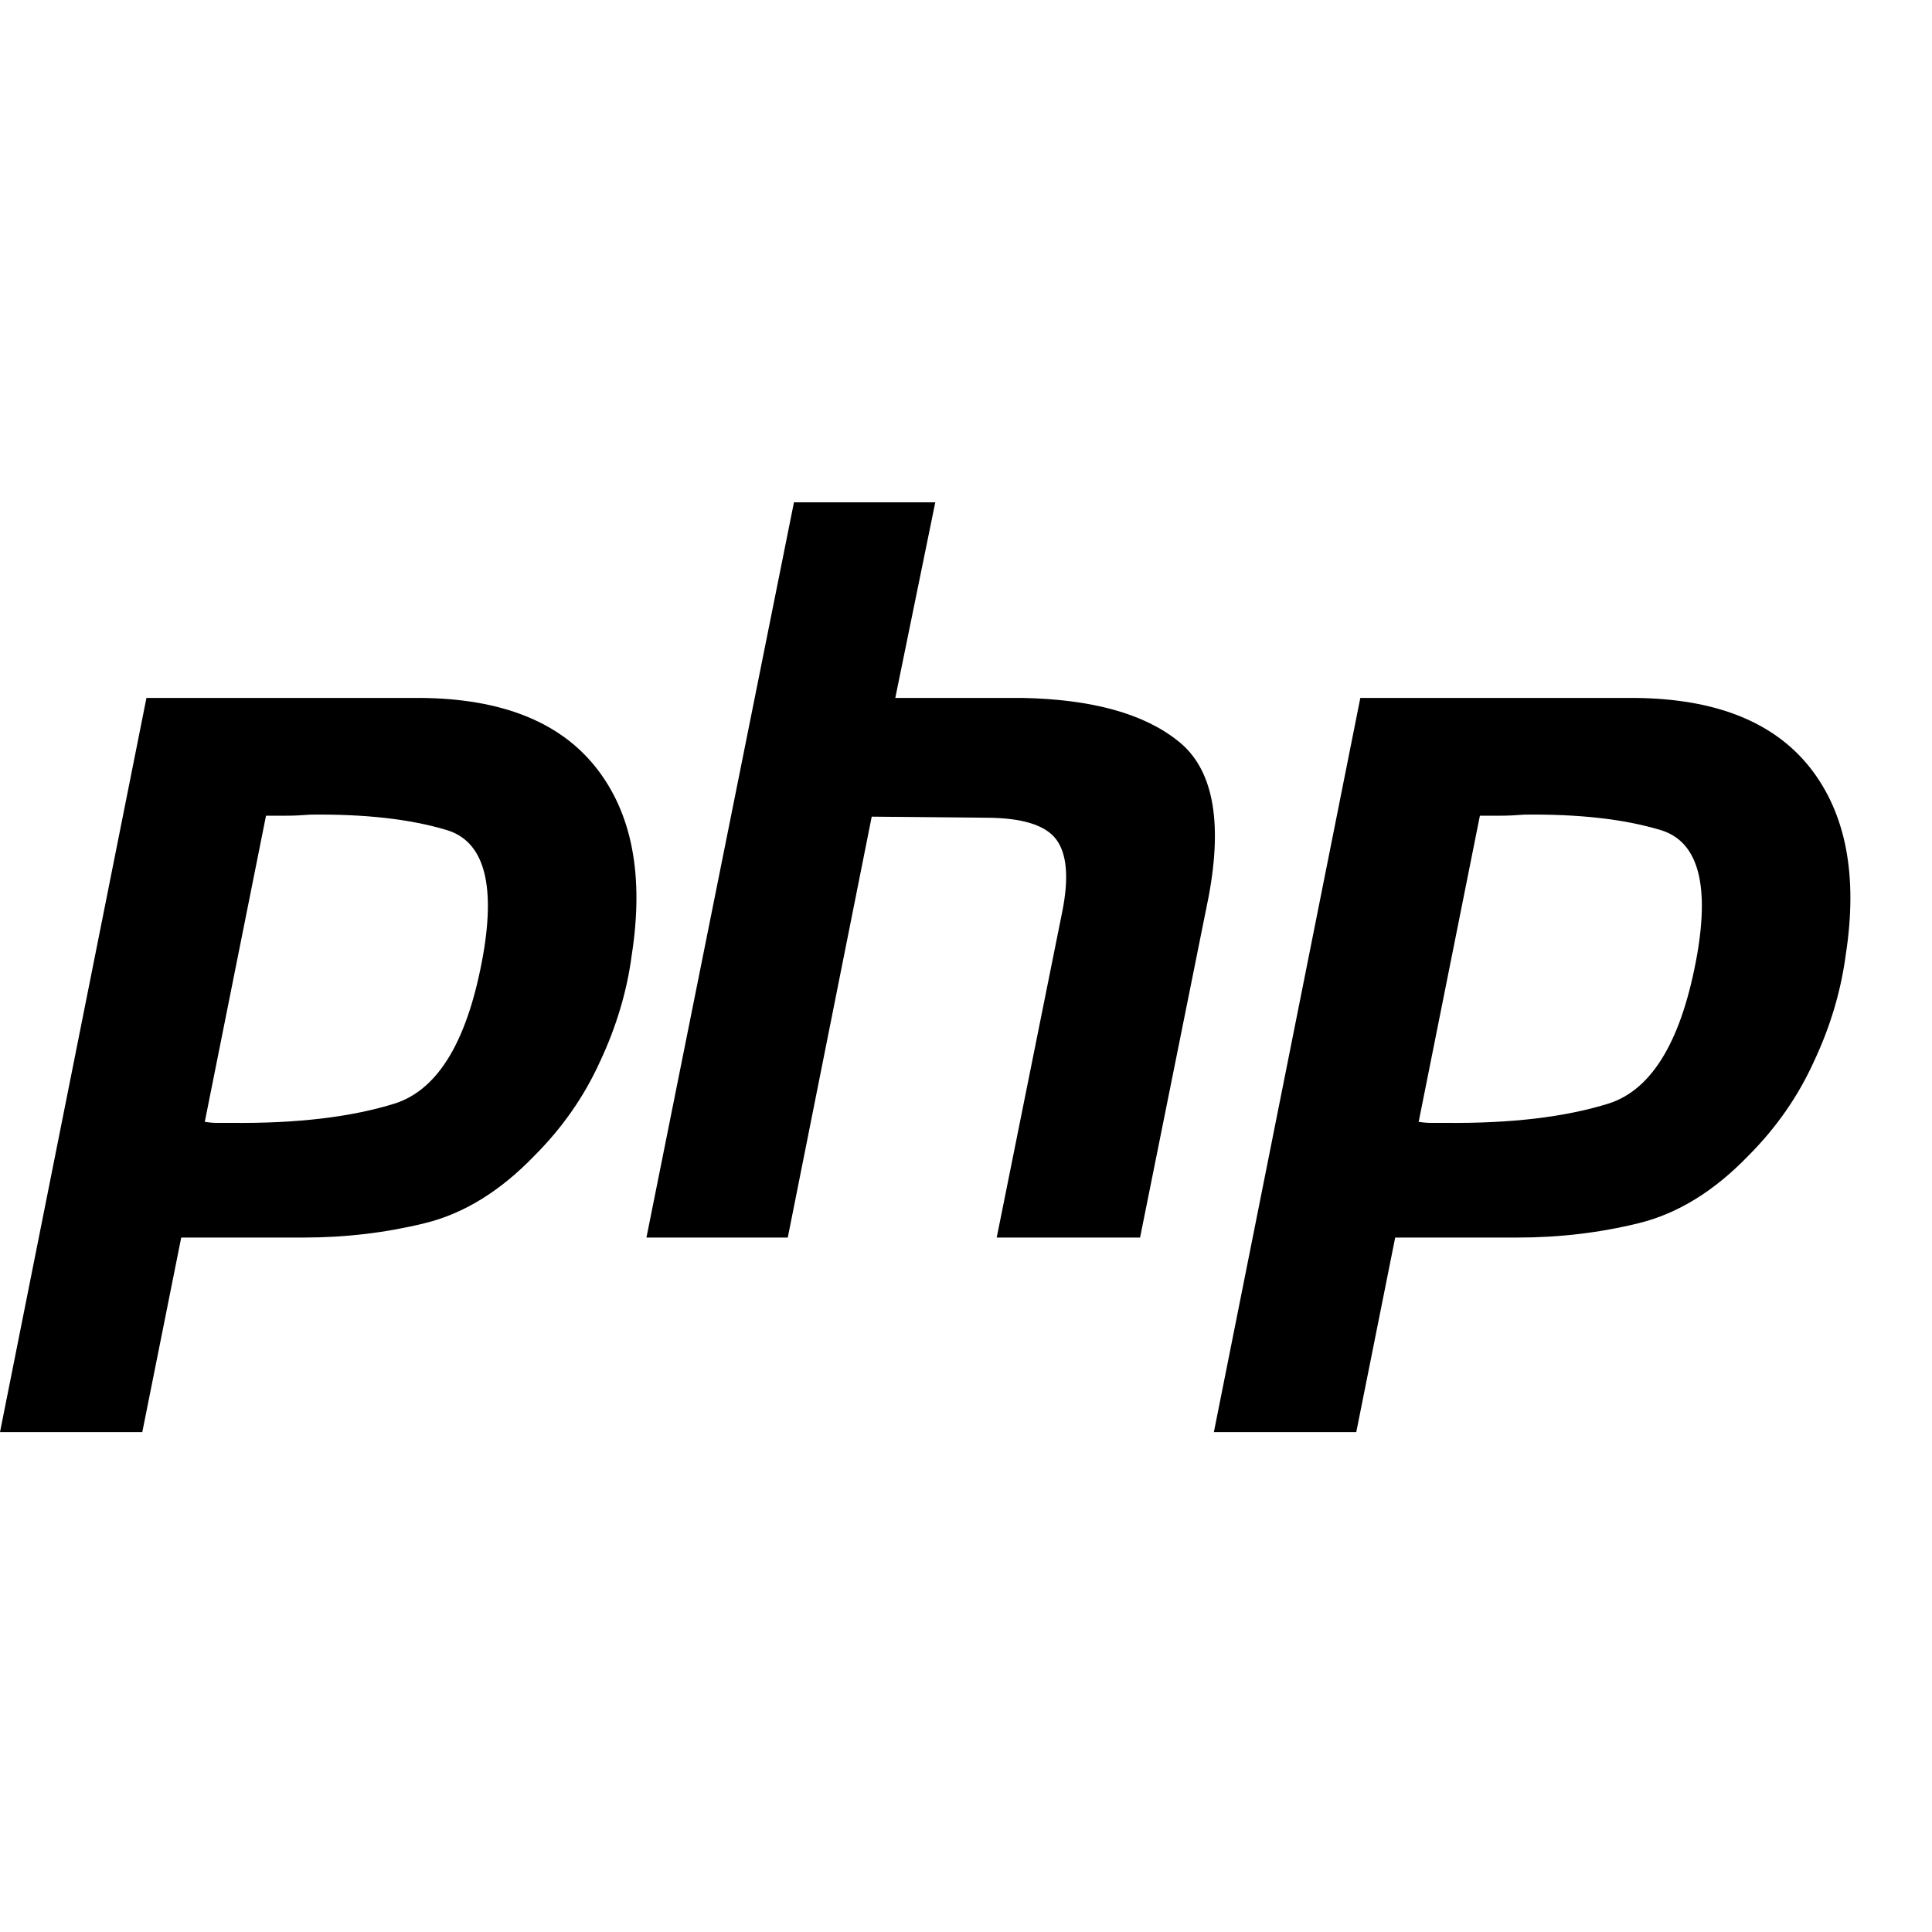
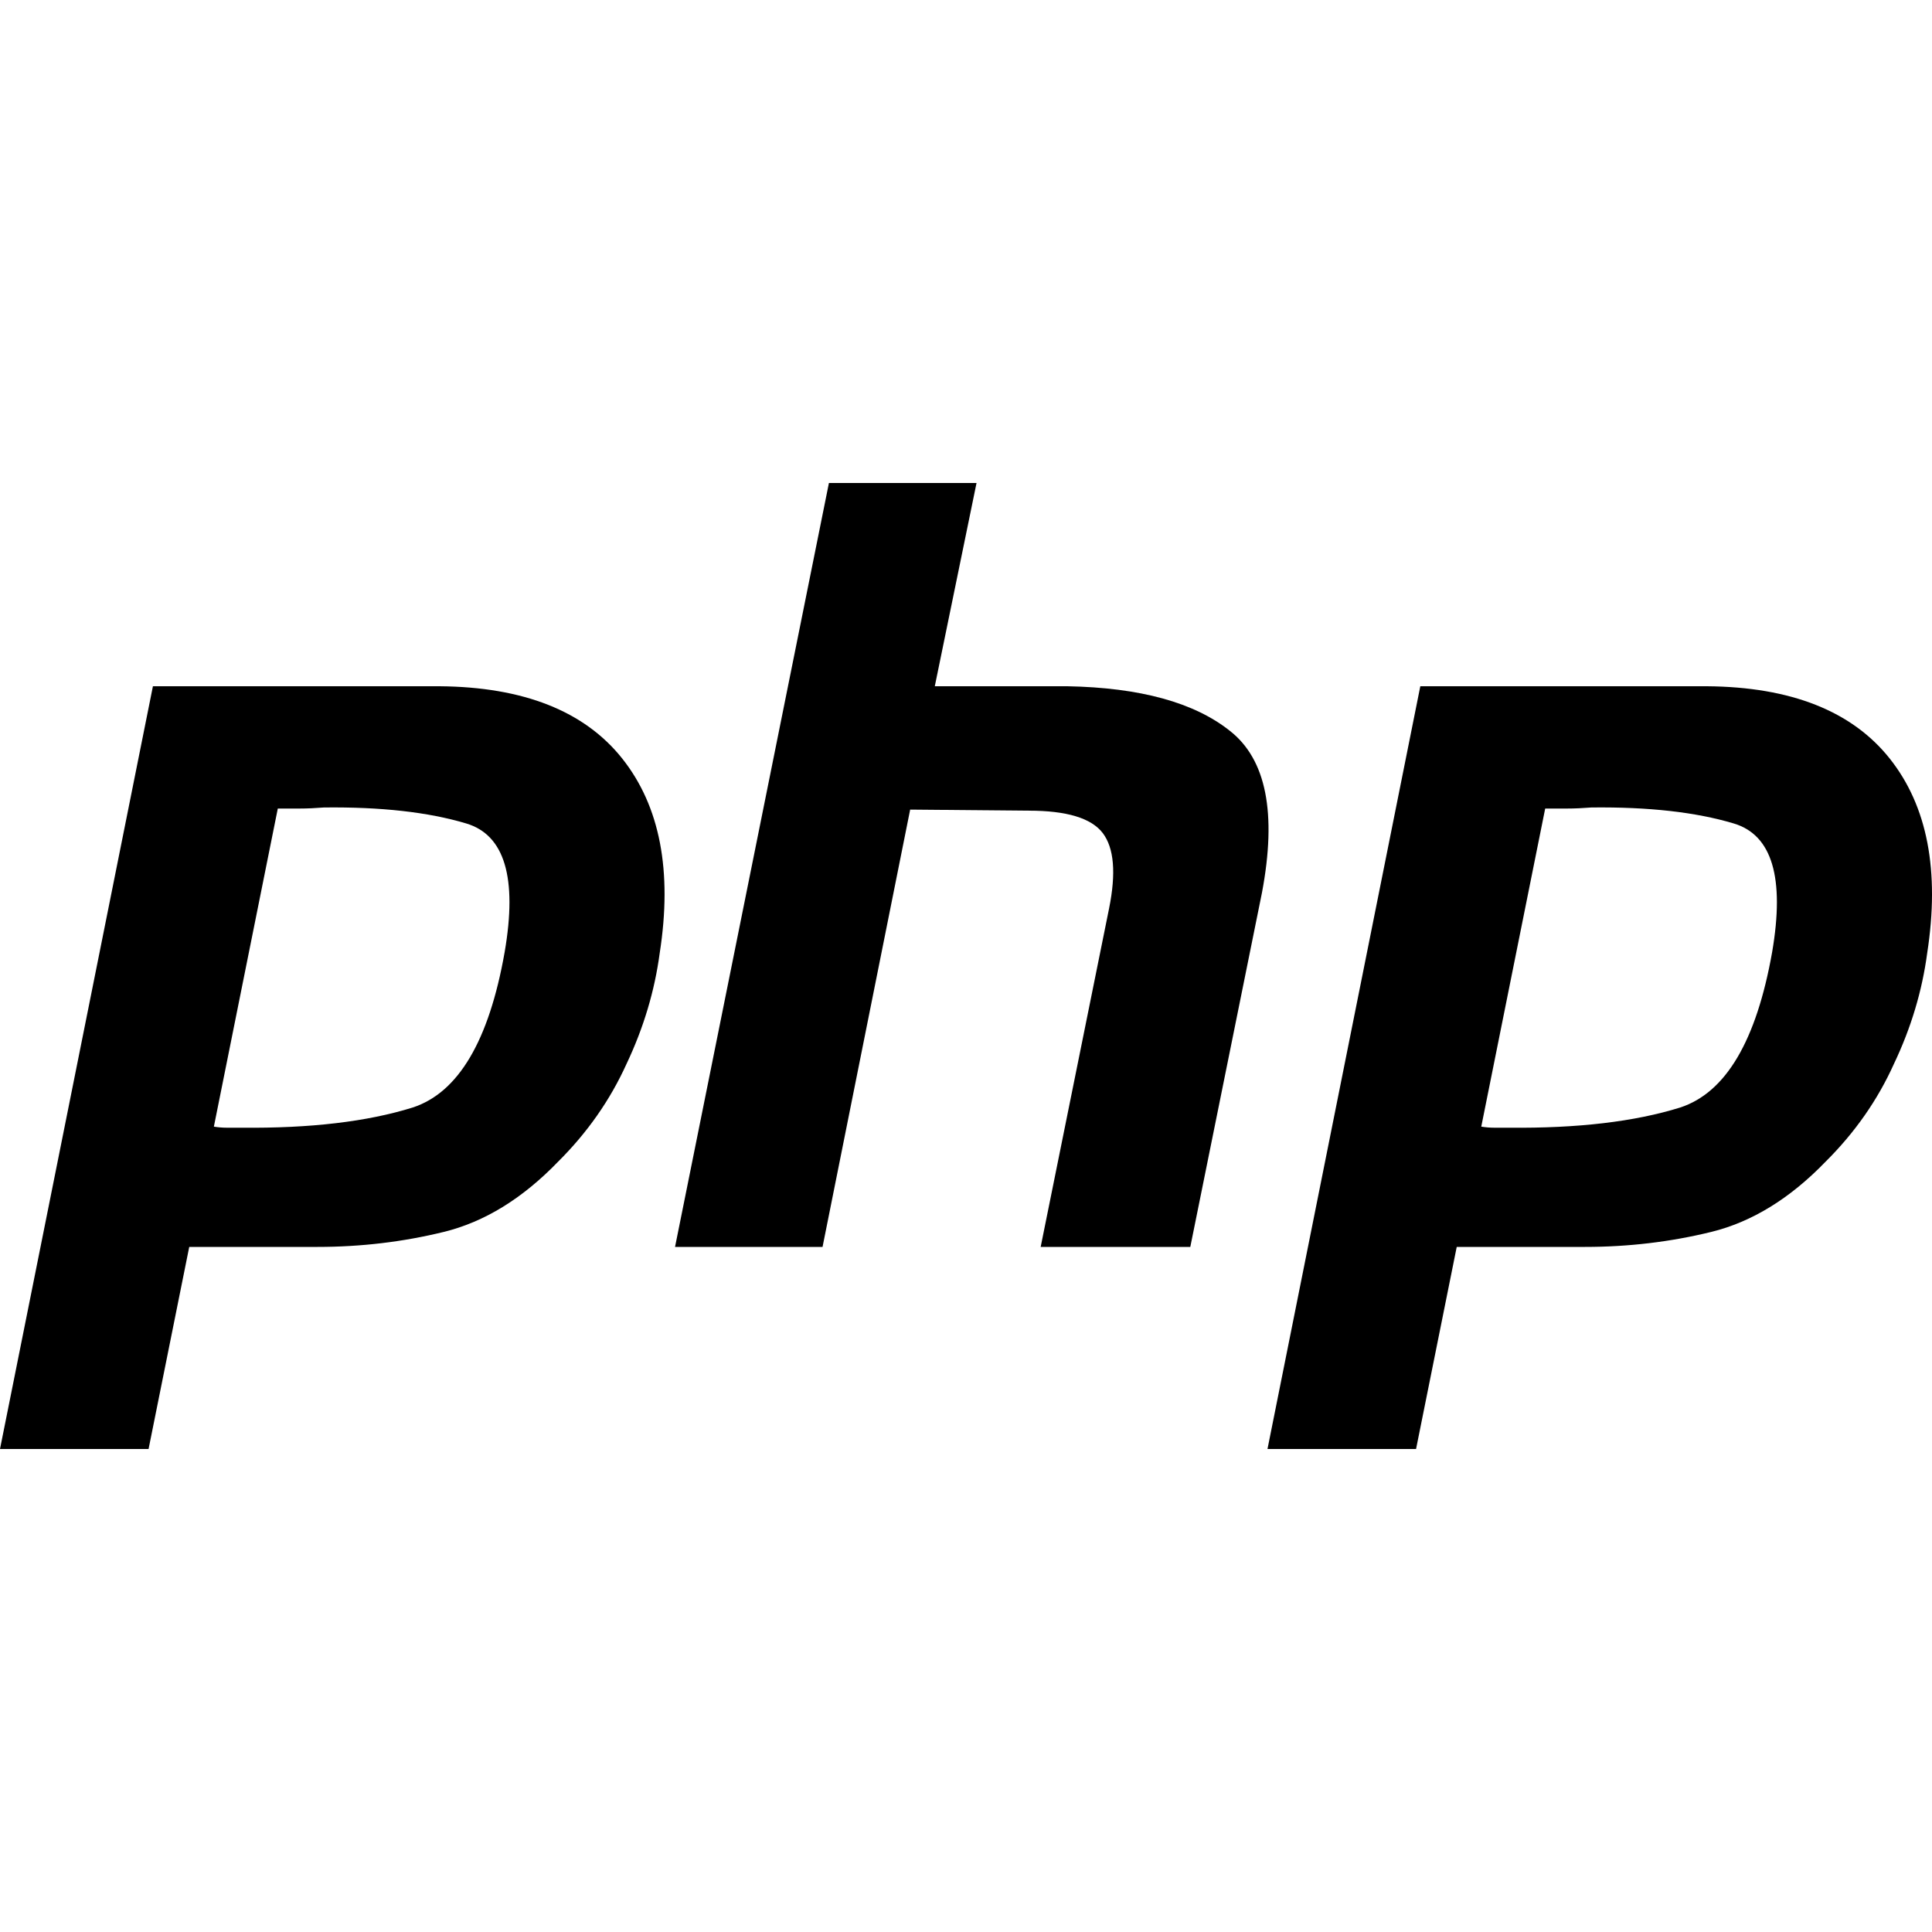
<svg xmlns="http://www.w3.org/2000/svg" width="20" height="20" viewBox="0 0 20 20" fill="none">
-   <path d="M1.516 7.225H4.357C5.19 7.232 5.795 7.472 6.169 7.945C6.544 8.419 6.667 9.065 6.54 9.885C6.491 10.26 6.381 10.627 6.212 10.988C6.049 11.348 5.823 11.673 5.533 11.963C5.18 12.33 4.802 12.563 4.399 12.662C3.996 12.761 3.579 12.811 3.148 12.811H1.876L1.473 14.825H0L1.516 7.225ZM2.756 8.433L2.12 11.613C2.162 11.62 2.205 11.624 2.247 11.624C2.297 11.624 2.346 11.624 2.396 11.624C3.074 11.631 3.639 11.564 4.092 11.422C4.544 11.274 4.848 10.758 5.003 9.875C5.13 9.133 5.003 8.705 4.622 8.592C4.247 8.479 3.777 8.426 3.212 8.433C3.127 8.44 3.046 8.444 2.968 8.444C2.897 8.444 2.823 8.444 2.745 8.444L2.756 8.433Z" fill="black" />
-   <path d="M8.219 5.2H9.682L9.268 7.225H10.583C11.303 7.239 11.84 7.387 12.194 7.67C12.554 7.952 12.66 8.49 12.512 9.281L11.802 12.811H10.318L10.996 9.44C11.067 9.087 11.045 8.836 10.932 8.687C10.819 8.539 10.576 8.465 10.201 8.465L9.024 8.454L8.155 12.811H6.692L8.219 5.2Z" fill="black" />
-   <path d="M14.082 7.225H16.923C17.757 7.232 18.361 7.472 18.736 7.945C19.11 8.419 19.234 9.065 19.107 9.885C19.057 10.26 18.948 10.627 18.778 10.988C18.615 11.348 18.389 11.673 18.1 11.963C17.746 12.33 17.368 12.563 16.965 12.662C16.563 12.761 16.146 12.811 15.715 12.811H14.443L14.04 14.825H12.566L14.082 7.225ZM15.322 8.433L14.686 11.613C14.729 11.62 14.771 11.624 14.814 11.624C14.863 11.624 14.913 11.624 14.962 11.624C15.64 11.631 16.206 11.564 16.658 11.422C17.11 11.274 17.414 10.758 17.57 9.875C17.697 9.133 17.57 8.705 17.188 8.592C16.813 8.479 16.344 8.426 15.778 8.433C15.693 8.44 15.612 8.444 15.534 8.444C15.464 8.444 15.39 8.444 15.312 8.444L15.322 8.433Z" fill="black" />
+   <path d="M1.583 7.104H4.549C5.419 7.111 6.05 7.361 6.441 7.852C6.832 8.344 6.962 9.016 6.829 9.868C6.777 10.257 6.663 10.639 6.486 11.013C6.316 11.388 6.08 11.725 5.777 12.026C5.408 12.408 5.014 12.65 4.593 12.753C4.172 12.856 3.737 12.908 3.287 12.908H1.959L1.538 15H0L1.583 7.104ZM2.878 8.359L2.214 11.663C2.258 11.67 2.302 11.674 2.346 11.674C2.398 11.674 2.45 11.674 2.501 11.674C3.21 11.681 3.8 11.612 4.272 11.465C4.744 11.311 5.062 10.775 5.224 9.857C5.357 9.086 5.224 8.642 4.825 8.524C4.434 8.407 3.944 8.352 3.353 8.359C3.265 8.366 3.18 8.37 3.099 8.37C3.025 8.37 2.948 8.37 2.867 8.37L2.878 8.359Z" fill="black" />
+   <path d="M8.581 5H10.109L9.677 7.104H11.049C11.802 7.118 12.363 7.272 12.732 7.566C13.108 7.86 13.219 8.418 13.064 9.24L12.322 12.908H10.773L11.481 9.405C11.555 9.038 11.533 8.778 11.415 8.623C11.297 8.469 11.042 8.392 10.651 8.392L9.422 8.381L8.515 12.908H6.988L8.581 5Z" fill="black" />
+   <path d="M14.703 7.104H17.67C18.54 7.111 19.171 7.361 19.562 7.852C19.953 8.344 20.082 9.016 19.95 9.868C19.898 10.257 19.784 10.639 19.606 11.013C19.437 11.388 19.201 11.725 18.898 12.026C18.529 12.408 18.134 12.65 17.714 12.753C17.293 12.856 16.858 12.908 16.408 12.908H15.08L14.659 15H13.121L14.703 7.104ZM15.998 8.359L15.334 11.663C15.379 11.67 15.423 11.674 15.467 11.674C15.519 11.674 15.57 11.674 15.622 11.674C16.33 11.681 16.921 11.612 17.393 11.465C17.865 11.311 18.182 10.775 18.345 9.857C18.477 9.086 18.345 8.642 17.946 8.524C17.555 8.407 17.065 8.352 16.474 8.359C16.386 8.366 16.301 8.37 16.22 8.37C16.146 8.37 16.069 8.37 15.987 8.37L15.998 8.359Z" fill="black" />
</svg>
